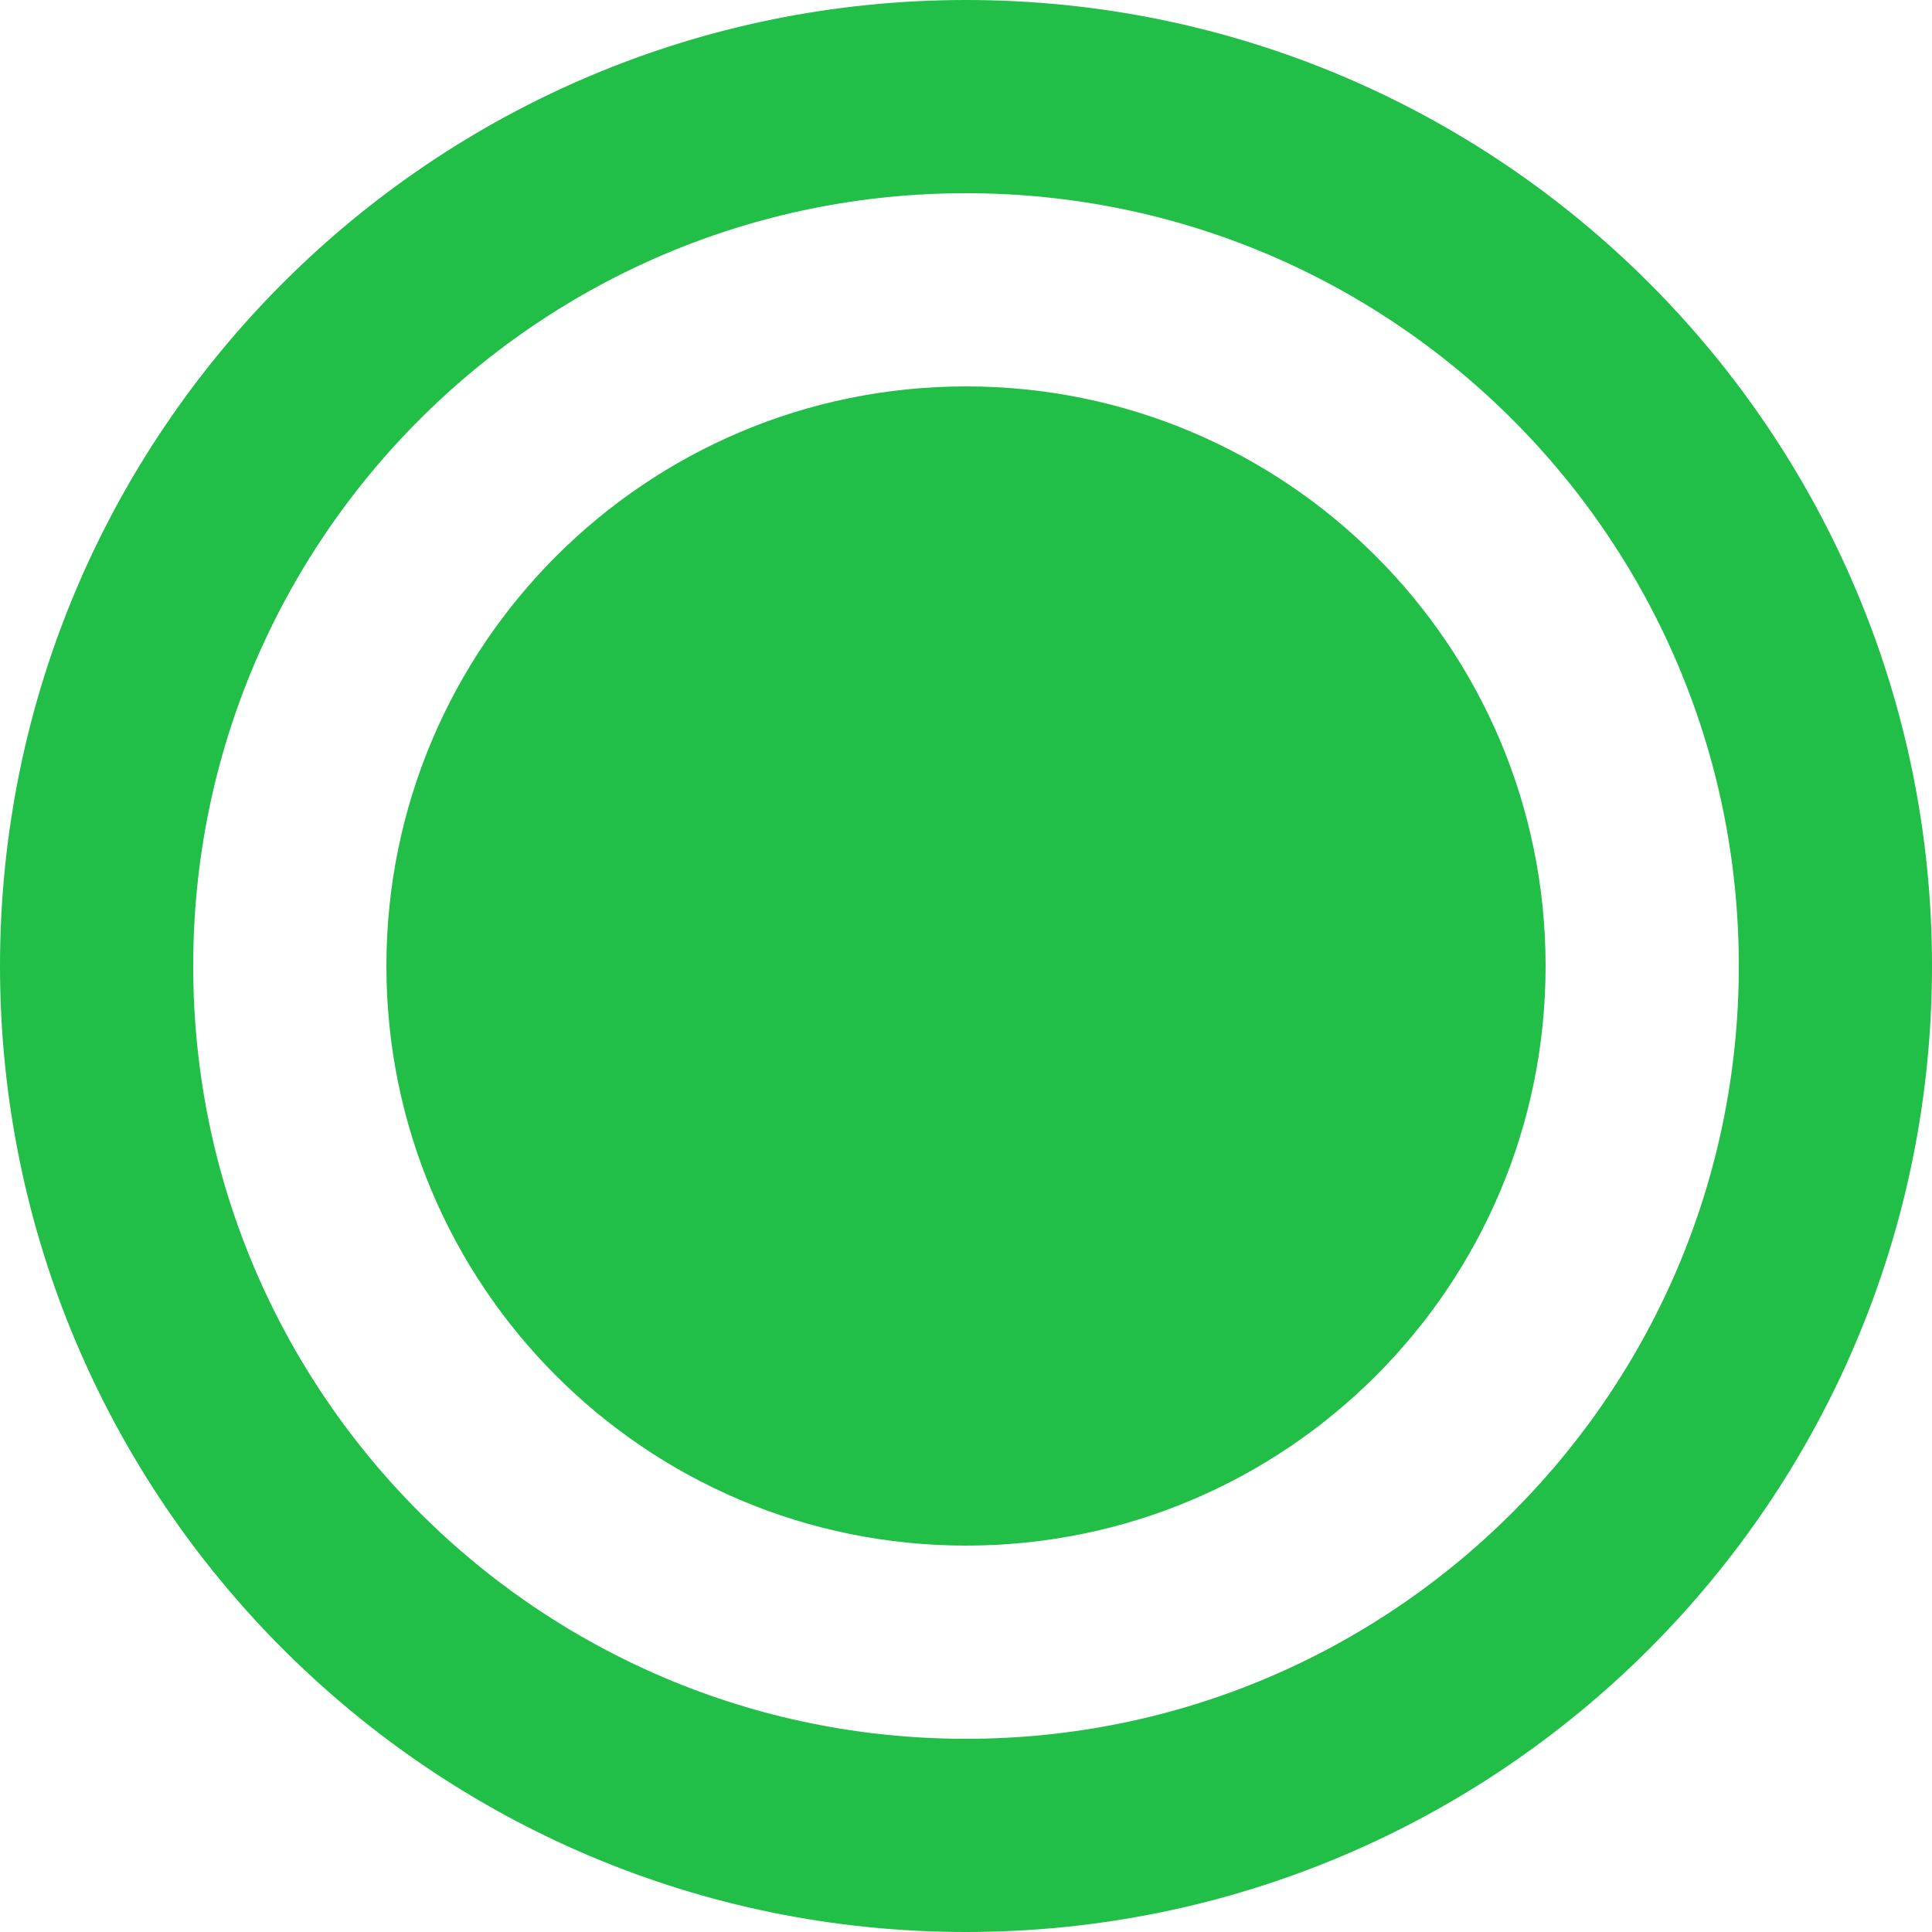
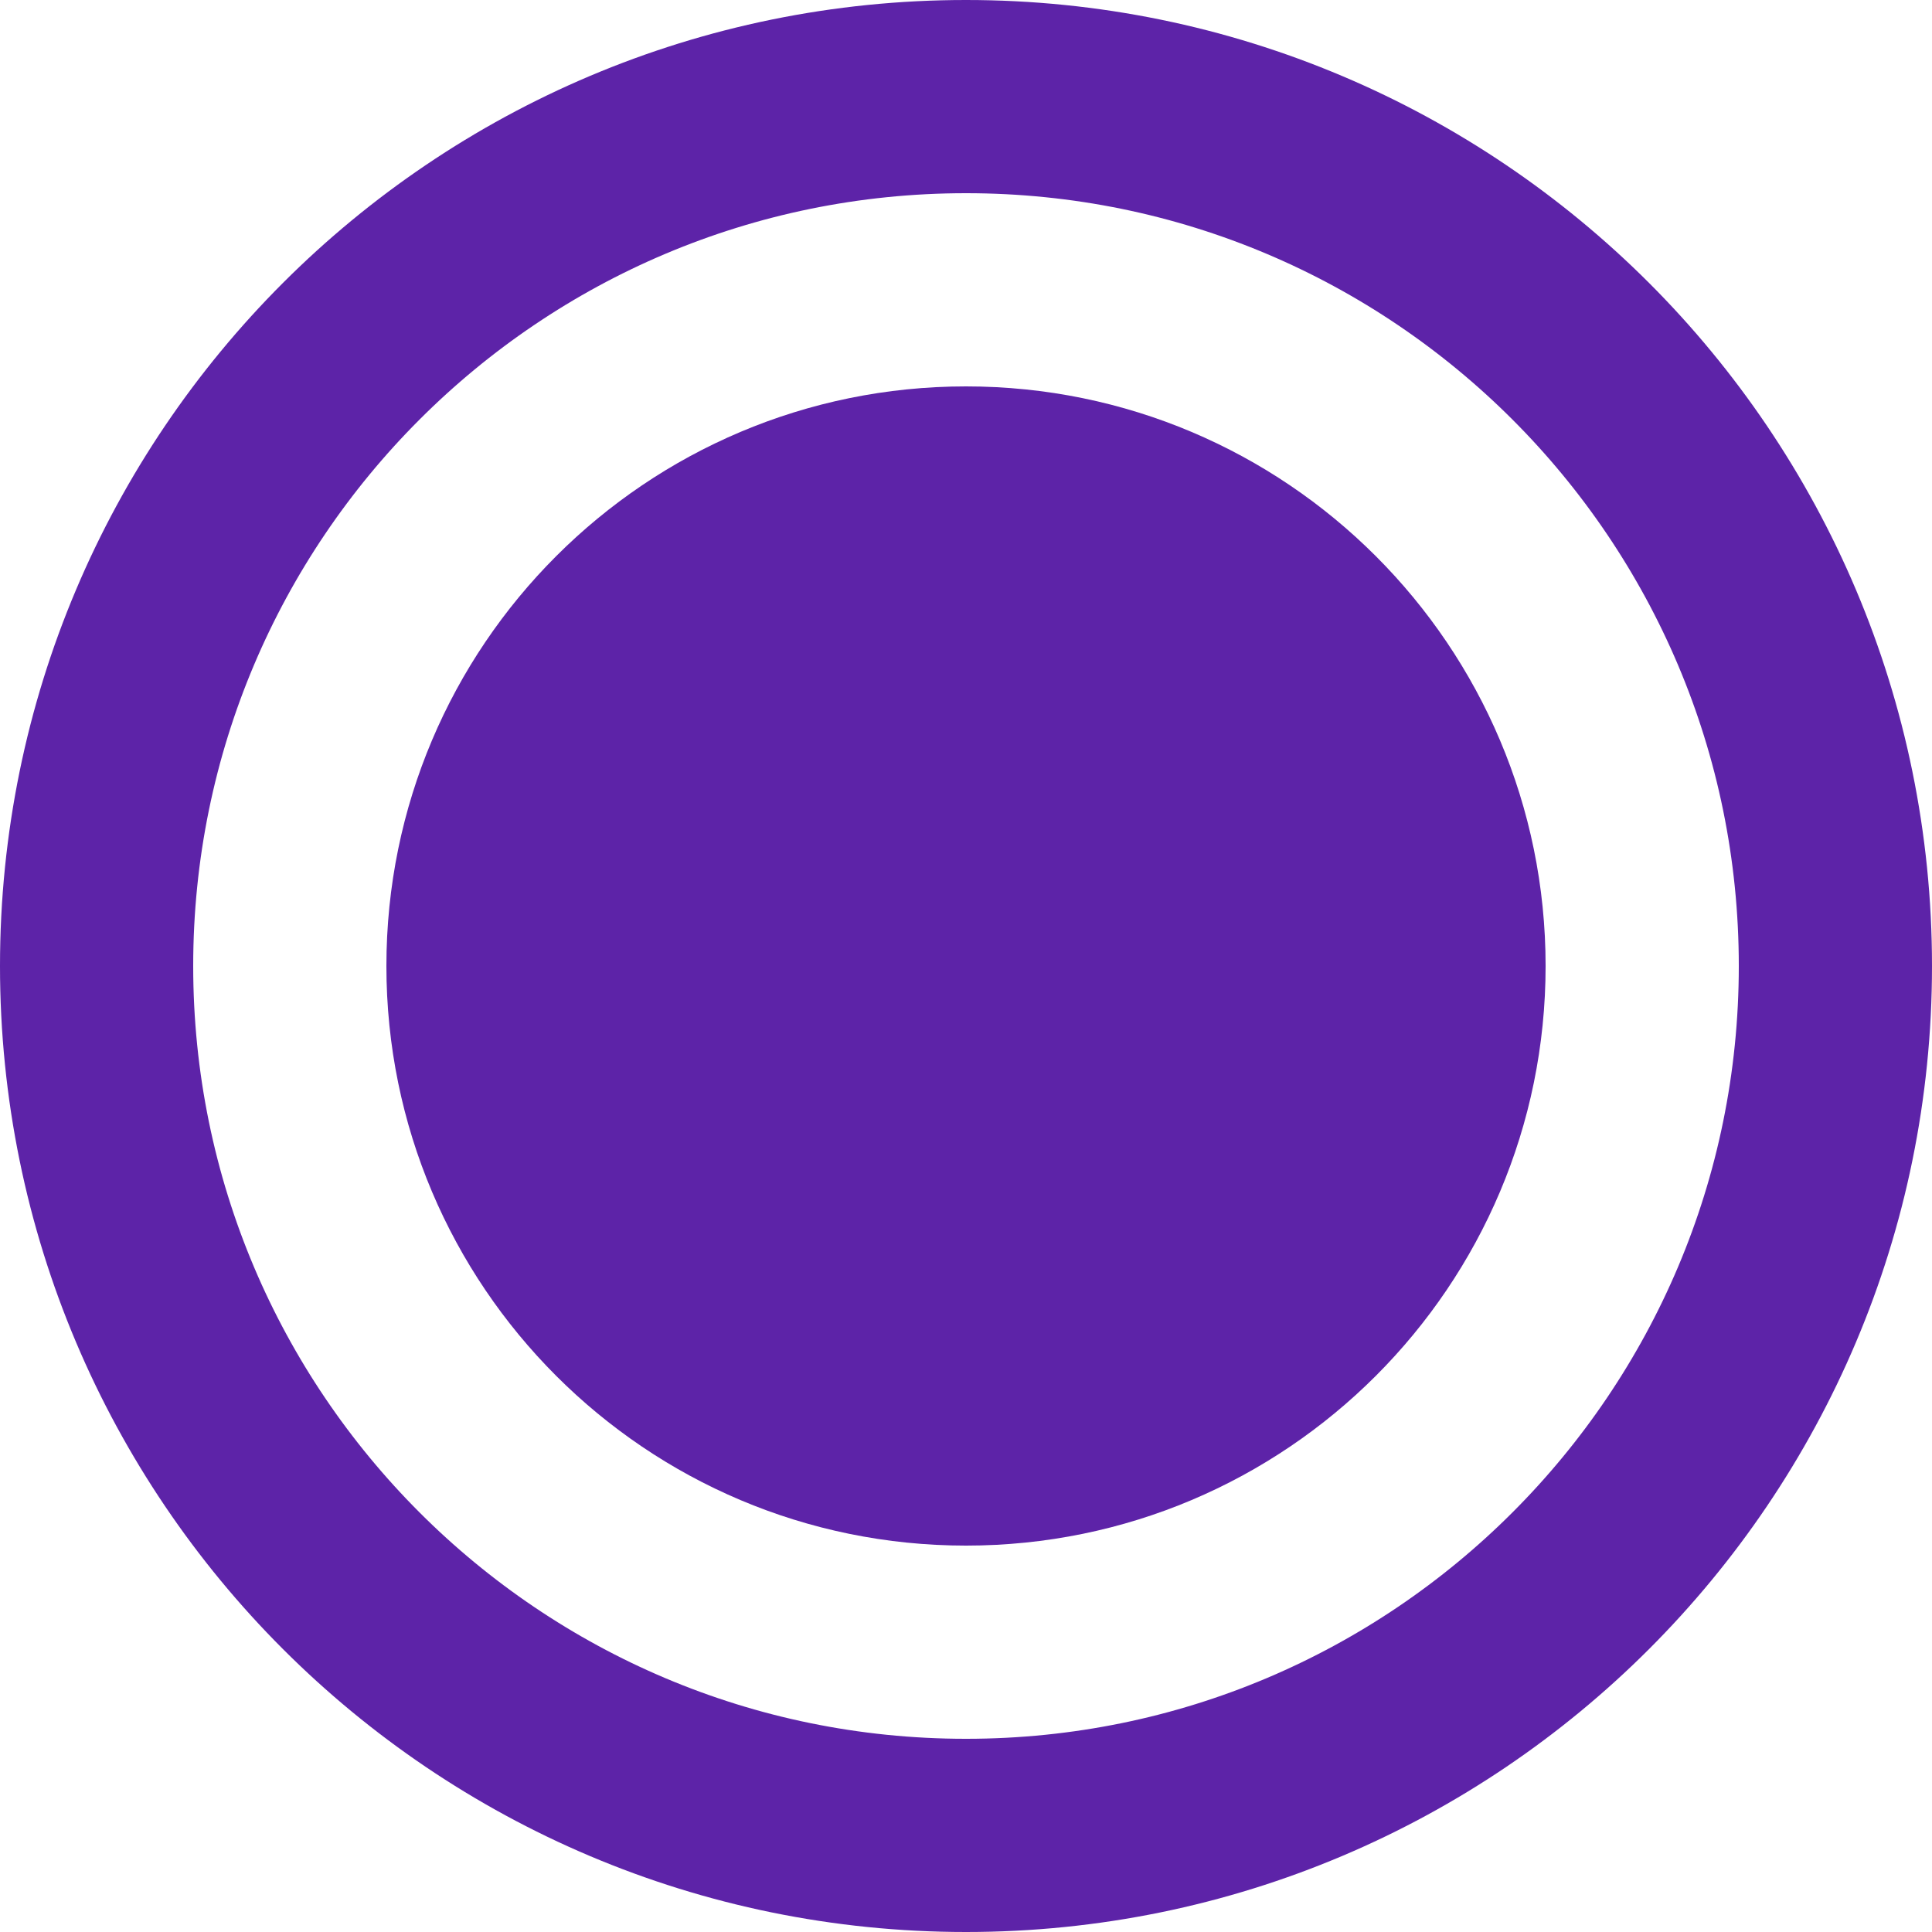
<svg xmlns="http://www.w3.org/2000/svg" width="20" height="20" viewBox="0 0 20 20" fill="none">
-   <circle cx="10" cy="10" r="9" stroke="#21BF48" stroke-width="2" />
-   <circle cx="10" cy="10" r="6" fill="#21BF48" />
+   <circle cx="10" cy="10" r="9" stroke="#5D23A8" stroke-width="2" />
+   <circle cx="10" cy="10" r="6" fill="#5D23A8" />
</svg>
